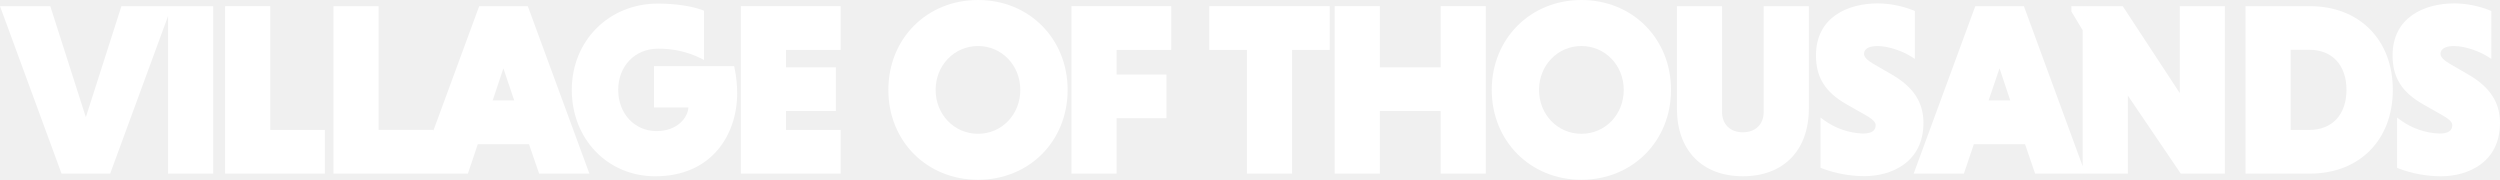
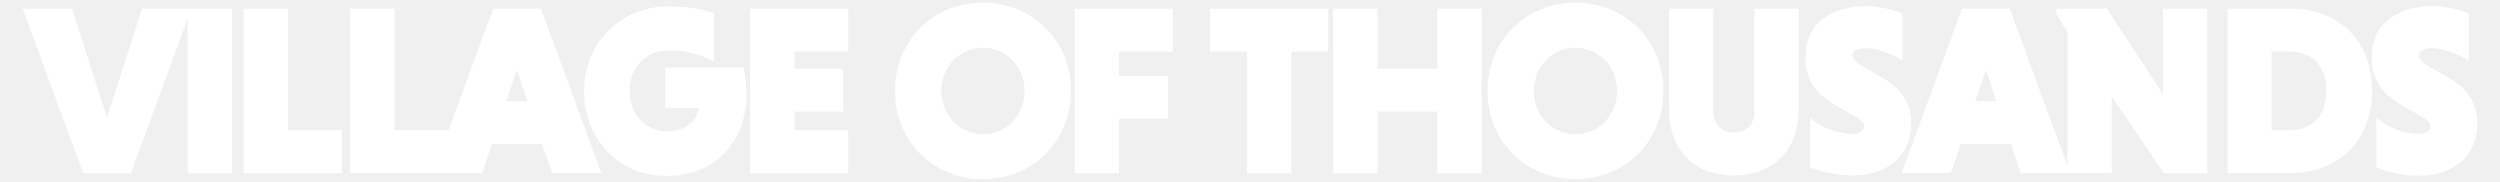
- <svg xmlns="http://www.w3.org/2000/svg" viewBox="0 0 936 67.31">
-   <defs>
-     <style>.cls-1{fill:#fff;}</style>
-   </defs>
-   <g id="Layer_2" data-name="Layer 2">
-     <g id="Layer_2-2" data-name="Layer 2">
-       <polygon class="cls-1" points="79.81 2.31 79.81 65 62.92 65 62.92 6.03 41.25 65 23.04 65 0 2.31 18.83 2.31 32.14 43.88 45.46 2.31 79.81 2.31" />
-       <polygon class="cls-1" points="121.64 48.64 121.64 65 84.27 65 84.27 2.31 101.18 2.31 101.18 48.64 121.64 48.64" />
-       <path class="cls-1" d="M197.61,2.31h-18.2L162.22,49v-.39H141.75V2.31h-16.9V65h50.34l3.68-11h19.19l3.78,11h18.83ZM184.46,37.59l4-12,4.06,12Z" />
-       <path class="cls-1" d="M276,34.92C276,50.38,266.48,66,245.33,66c-17.81,0-31.25-13.9-31.25-32.34S228,1.34,246.32,1.34c6.36,0,12.78.94,16.72,2.47l.53.21V22.47l-1.22-.66a35.29,35.29,0,0,0-16-3.58c-8.62,0-14.89,6.49-14.89,15.42s6.17,15.43,14.35,15.43c7.94,0,11.74-5.18,11.92-8.85H244.87V24.76h30l.13.64A46.75,46.75,0,0,1,276,34.92Z" />
-       <polygon class="cls-1" points="294.28 18.69 294.28 25.2 312.94 25.2 312.94 41.57 294.28 41.57 294.28 48.64 314.74 48.64 314.74 65 277.37 65 277.37 2.31 314.74 2.31 314.74 18.69 294.28 18.69" />
-       <polygon class="cls-1" points="418.05 18.69 418.05 27.9 436.72 27.9 436.72 44.26 418.05 44.26 418.05 65 401.15 65 401.15 2.31 438.51 2.31 438.51 18.69 418.05 18.69" />
-       <polygon class="cls-1" points="497.85 2.31 497.85 18.69 483.76 18.69 483.76 65 466.85 65 466.85 18.69 452.75 18.69 452.75 2.31 497.85 2.31" />
-       <polygon class="cls-1" points="556.28 2.31 556.28 65 539.38 65 539.38 41.57 516.62 41.57 516.62 65 499.71 65 499.71 2.31 516.62 2.31 516.62 25.2 539.38 25.2 539.38 2.31 556.28 2.31" />
-       <path class="cls-1" d="M677.23,2.31V40.66c0,15.63-9.46,25.33-24.7,25.33s-24.69-9.7-24.69-25.33V2.31h16.89v39.6c0,4.64,3.08,7.62,7.8,7.62s7.79-3,7.79-7.62V2.31Z" />
-       <path class="cls-1" d="M720.14,46c0,14.72-11.91,19.95-22.09,19.95a45.27,45.27,0,0,1-15.93-2.93l-.51-.21V44l1.33,1a26.47,26.47,0,0,0,14.47,5c3.21,0,4.84-1,4.84-3.13,0-.7-.38-1.85-3.62-3.68l-7.27-4.13c-8-4.57-11.46-10.05-11.46-18.3,0-14.38,12-19.49,23.17-19.49A37.19,37.19,0,0,1,716.41,3.9l.51.22V22.06l-1.27-.82c-3-1.94-8.45-4-12.66-4-2.34,0-5.1.53-5.1,3,0,1.06,1.28,2.41,3.53,3.69l6.91,4C716.39,32.57,720.14,38.34,720.14,46Z" />
-       <path class="cls-1" d="M816.11,2.31V34.85L794.75,2.31H775.52v2l4.23,7V62.23l-22-59.92h-18.2L716.48,65h18.81L739,54h19.18l3.76,11h34.73V35.8L816.48,65H833V2.31ZM744.54,37.59l4.08-12,4,12Z" />
-       <path class="cls-1" d="M864.81,2.31H840.73V65h24.08c18.57,0,31.06-12.6,31.06-31.34S883.38,2.31,864.81,2.31Zm-.19,46.33h-7v-30h7c8.56,0,13.9,5.75,13.9,15S873.18,48.64,864.62,48.64Z" />
-       <path class="cls-1" d="M936,46C936,60.76,924.09,66,913.9,66A45.26,45.26,0,0,1,898,63.06l-.53-.21V44l1.33,1a26.48,26.48,0,0,0,14.49,5c3.21,0,4.84-1,4.84-3.13,0-.7-.38-1.85-3.62-3.68l-7.29-4.13c-8-4.57-11.44-10.05-11.44-18.3,0-14.38,12-19.49,23.17-19.49A37,37,0,0,1,932.25,3.9l.51.22V22.06l-1.27-.82c-3-1.94-8.45-4-12.66-4-2.32,0-5.1.53-5.1,3,0,1.06,1.28,2.41,3.54,3.69l6.9,4C932.23,32.57,936,38.34,936,46Z" />
-       <path class="cls-1" d="M366.17,0C347,0,332.6,14.46,332.6,33.66S347,67.31,366.17,67.31s33.55-14.46,33.55-33.65S385.3,0,366.17,0Zm0,50.09c-8.91,0-15.87-7.22-15.87-16.43s7-16.43,15.87-16.43S382,24.43,382,33.66,375.07,50.09,366.17,50.09Z" />
-       <path class="cls-1" d="M592.08,0C573,0,558.51,14.46,558.51,33.66S573,67.31,592.08,67.31s33.55-14.46,33.55-33.65S611.21,0,592.08,0Zm0,50.09c-8.91,0-15.87-7.22-15.87-16.43s7-16.43,15.87-16.43,15.85,7.2,15.85,16.43S601,50.09,592.08,50.09Z" />
+ <svg xmlns="http://www.w3.org/2000/svg" version="1.1" id="Layer_1" x="0px" y="0px" viewBox="0 0 1100 80" style="enable-background:new 0 0 1100 80;" xml:space="preserve">
+   <style type="text/css">
+ 	.st0{fill:#FFFFFF;}
+ </style>
+   <g id="Layer_2_00000054987500142603584780000006078965034674587804_">
+     <g id="Layer_2-2">
+       <polygon class="st0" points="102.1,3.8 102.1,76.2 82.6,76.2 82.6,8.1 57.6,76.2 36.6,76.2 10,3.8 31.7,3.8 47.1,51.8 62.5,3.8       " />
+       <polygon class="st0" points="150.4,57.3 150.4,76.2 107.2,76.2 107.2,3.8 126.7,3.8 126.7,57.3   " />
+       <path class="st0" d="M238,3.8h-21l-19.8,53.9v-0.5h-23.6V3.8h-19.5v72.3h58.1l4.2-12.7h22.1l4.4,12.7h21.7L238,3.8z M222.8,44.5    l4.6-13.8l4.7,13.8H222.8z" />
+       <path class="st0" d="M328.5,41.5c0,17.8-11,35.9-35.4,35.9c-20.6,0-36.1-16-36.1-37.3s16.1-37.3,37.2-37.3    c7.3,0,14.7,1.1,19.3,2.8l0.6,0.2v21.3l-1.4-0.8c-5.7-2.8-12.1-4.2-18.5-4.1c-9.9,0-17.2,7.5-17.2,17.8s7.1,17.8,16.6,17.8    c9.2,0,13.5-6,13.8-10.2h-14.8V29.7h34.6l0.1,0.7C328.1,34.1,328.5,37.8,328.5,41.5z" />
+       <polygon class="st0" points="349.6,22.7 349.6,30.2 371.1,30.2 371.1,49.1 349.6,49.1 349.6,57.3 373.2,57.3 373.2,76.2 330,76.2     330,3.8 373.2,3.8 373.2,22.7   " />
+       <polygon class="st0" points="492.4,22.7 492.4,33.4 513.9,33.4 513.9,52.2 492.4,52.2 492.4,76.2 472.9,76.2 472.9,3.8 516,3.8     516,22.7   " />
+       <polygon class="st0" points="584.4,3.8 584.4,22.7 568.2,22.7 568.2,76.2 548.7,76.2 548.7,22.7 532.4,22.7 532.4,3.8   " />
+       <polygon class="st0" points="651.9,3.8 651.9,76.2 632.4,76.2 632.4,49.1 606.1,49.1 606.1,76.2 586.6,76.2 586.6,3.8 606.1,3.8     606.1,30.2 632.4,30.2 632.4,3.8   " />
+       <path class="st0" d="M791.4,3.8v44.2c0,18-10.9,29.2-28.5,29.2s-28.5-11.2-28.5-29.2V3.8h19.5v45.7c0,5.4,3.6,8.8,9,8.8    s9-3.5,9-8.8V3.8H791.4z" />
+       <path class="st0" d="M840.9,54.2c0,17-13.7,23-25.5,23c-6.3,0-12.5-1.2-18.4-3.4l-0.6-0.2V51.9l1.5,1.2c4.9,3.5,10.7,5.5,16.7,5.8    c3.7,0,5.6-1.2,5.6-3.6c0-0.8-0.4-2.1-4.2-4.2l-8.4-4.8c-9.2-5.3-13.2-11.6-13.2-21.1c0-16.6,13.8-22.5,26.7-22.5    c5.3,0.1,10.5,1.1,15.4,3l0.6,0.3v20.7l-1.5-0.9c-3.5-2.2-9.8-4.6-14.6-4.6c-2.7,0-5.9,0.6-5.9,3.5c0,1.2,1.5,2.8,4.1,4.3l8,4.6    C836.6,38.7,840.9,45.4,840.9,54.2z" />
+       <path class="st0" d="M951.7,3.8v37.5L927,3.8h-22.2v2.3l4.9,8.1V73L884.3,3.8h-21l-26.6,72.3h21.7l4.3-12.7h22.1l4.3,12.7h40.1    V42.5l22.9,33.7h19.1V3.8H951.7z M869.1,44.5l4.7-13.8l4.6,13.8H869.1z" />
+       <path class="st0" d="M1007.9,3.8h-27.8v72.3h27.8c21.4,0,35.8-14.5,35.8-36.2S1029.3,3.8,1007.9,3.8z M1007.6,57.3h-8.1V22.7h8.1    c9.9,0,16,6.6,16,17.3S1017.5,57.3,1007.6,57.3z" />
+       <path class="st0" d="M1090,54.2c0,17-13.7,23.1-25.5,23.1c-6.3,0-12.5-1.2-18.3-3.4l-0.6-0.2V51.9l1.5,1.2    c4.9,3.5,10.7,5.5,16.7,5.8c3.7,0,5.6-1.2,5.6-3.6c0-0.8-0.4-2.1-4.2-4.2l-8.4-4.8c-9.2-5.3-13.2-11.6-13.2-21.1    c0-16.6,13.8-22.5,26.7-22.5c5.3,0.1,10.5,1.1,15.3,3l0.6,0.3v20.7l-1.5-0.9c-3.5-2.2-9.8-4.6-14.6-4.6c-2.7,0-5.9,0.6-5.9,3.5    c0,1.2,1.5,2.8,4.1,4.3l8,4.6C1085.7,38.7,1090,45.4,1090,54.2z" />
+       <path class="st0" d="M432.5,1.2c-22.1,0-38.7,16.7-38.7,38.8s16.6,38.8,38.7,38.8c22.1,0,38.7-16.7,38.7-38.8S454.6,1.2,432.5,1.2    z M432.5,59c-10.3,0-18.3-8.3-18.3-19s8.1-19,18.3-19c10.2,0,18.3,8.3,18.3,19S442.8,59,432.5,59z" />
+       <path class="st0" d="M693.2,1.2c-22,0-38.7,16.7-38.7,38.8s16.7,38.8,38.7,38.8s38.7-16.7,38.7-38.8S715.2,1.2,693.2,1.2z     M693.2,59c-10.3,0-18.3-8.3-18.3-19s8.1-19,18.3-19s18.3,8.3,18.3,19S703.5,59,693.2,59z" />
    </g>
  </g>
</svg>
